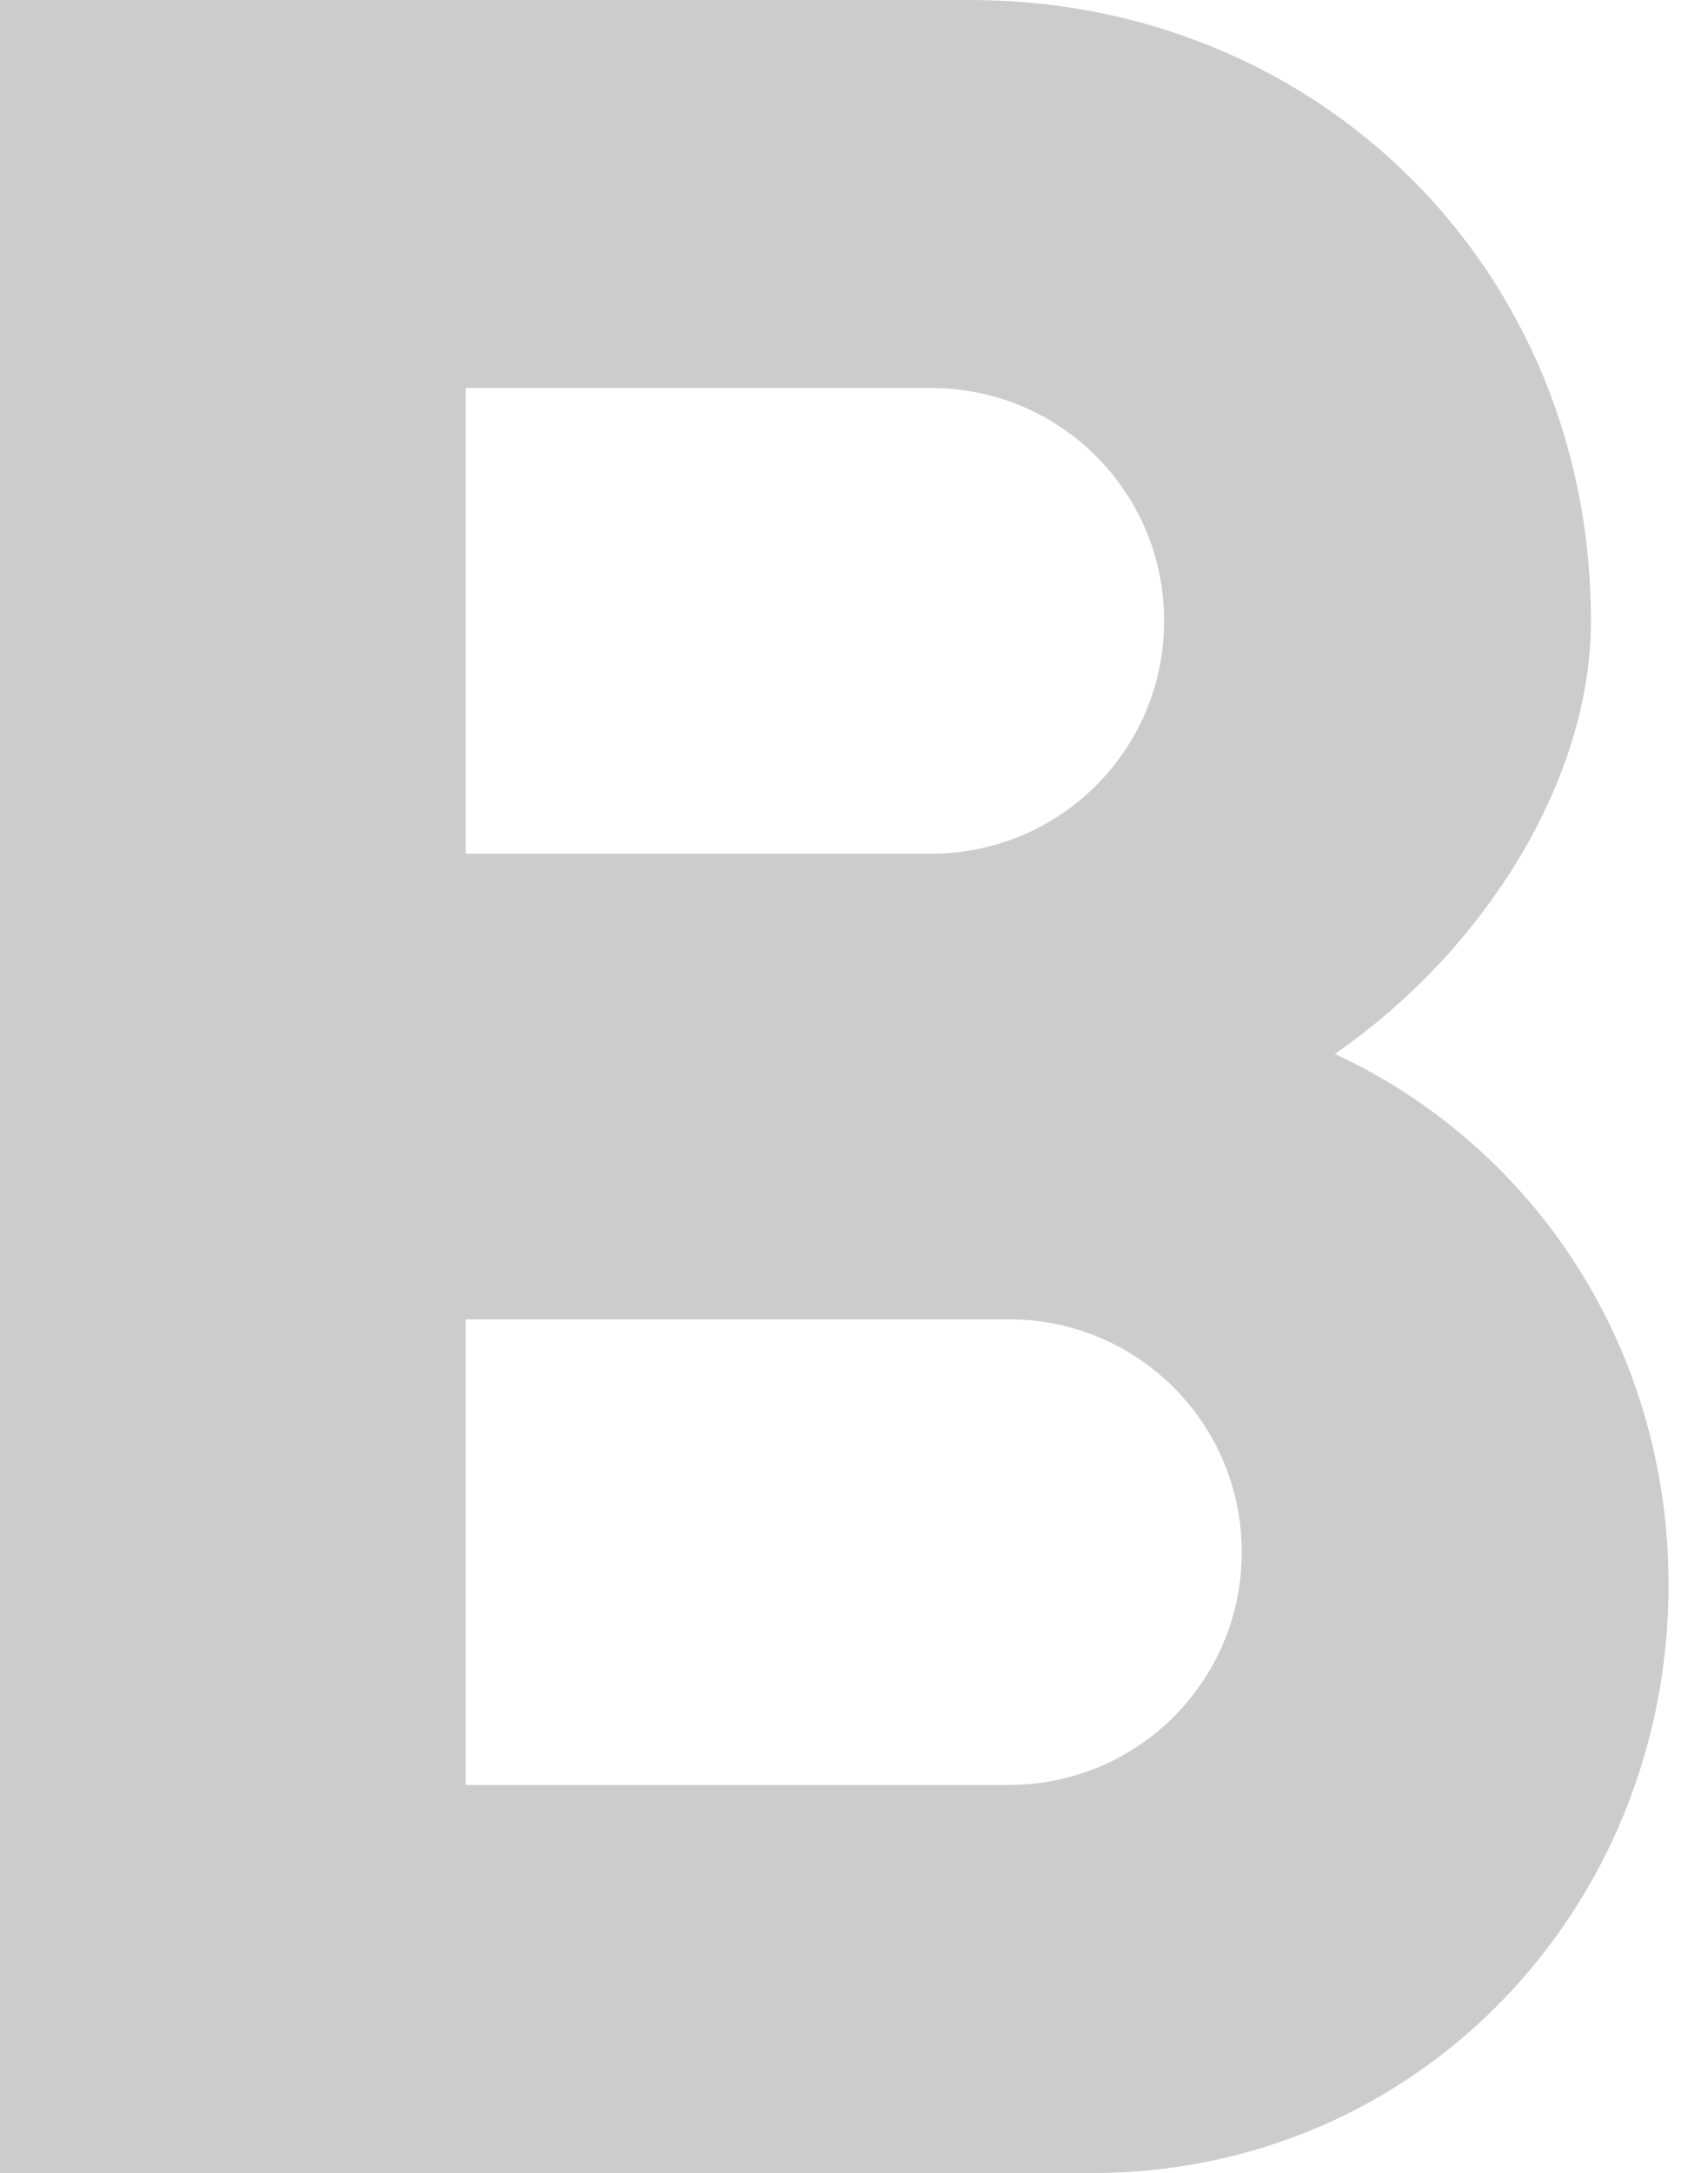
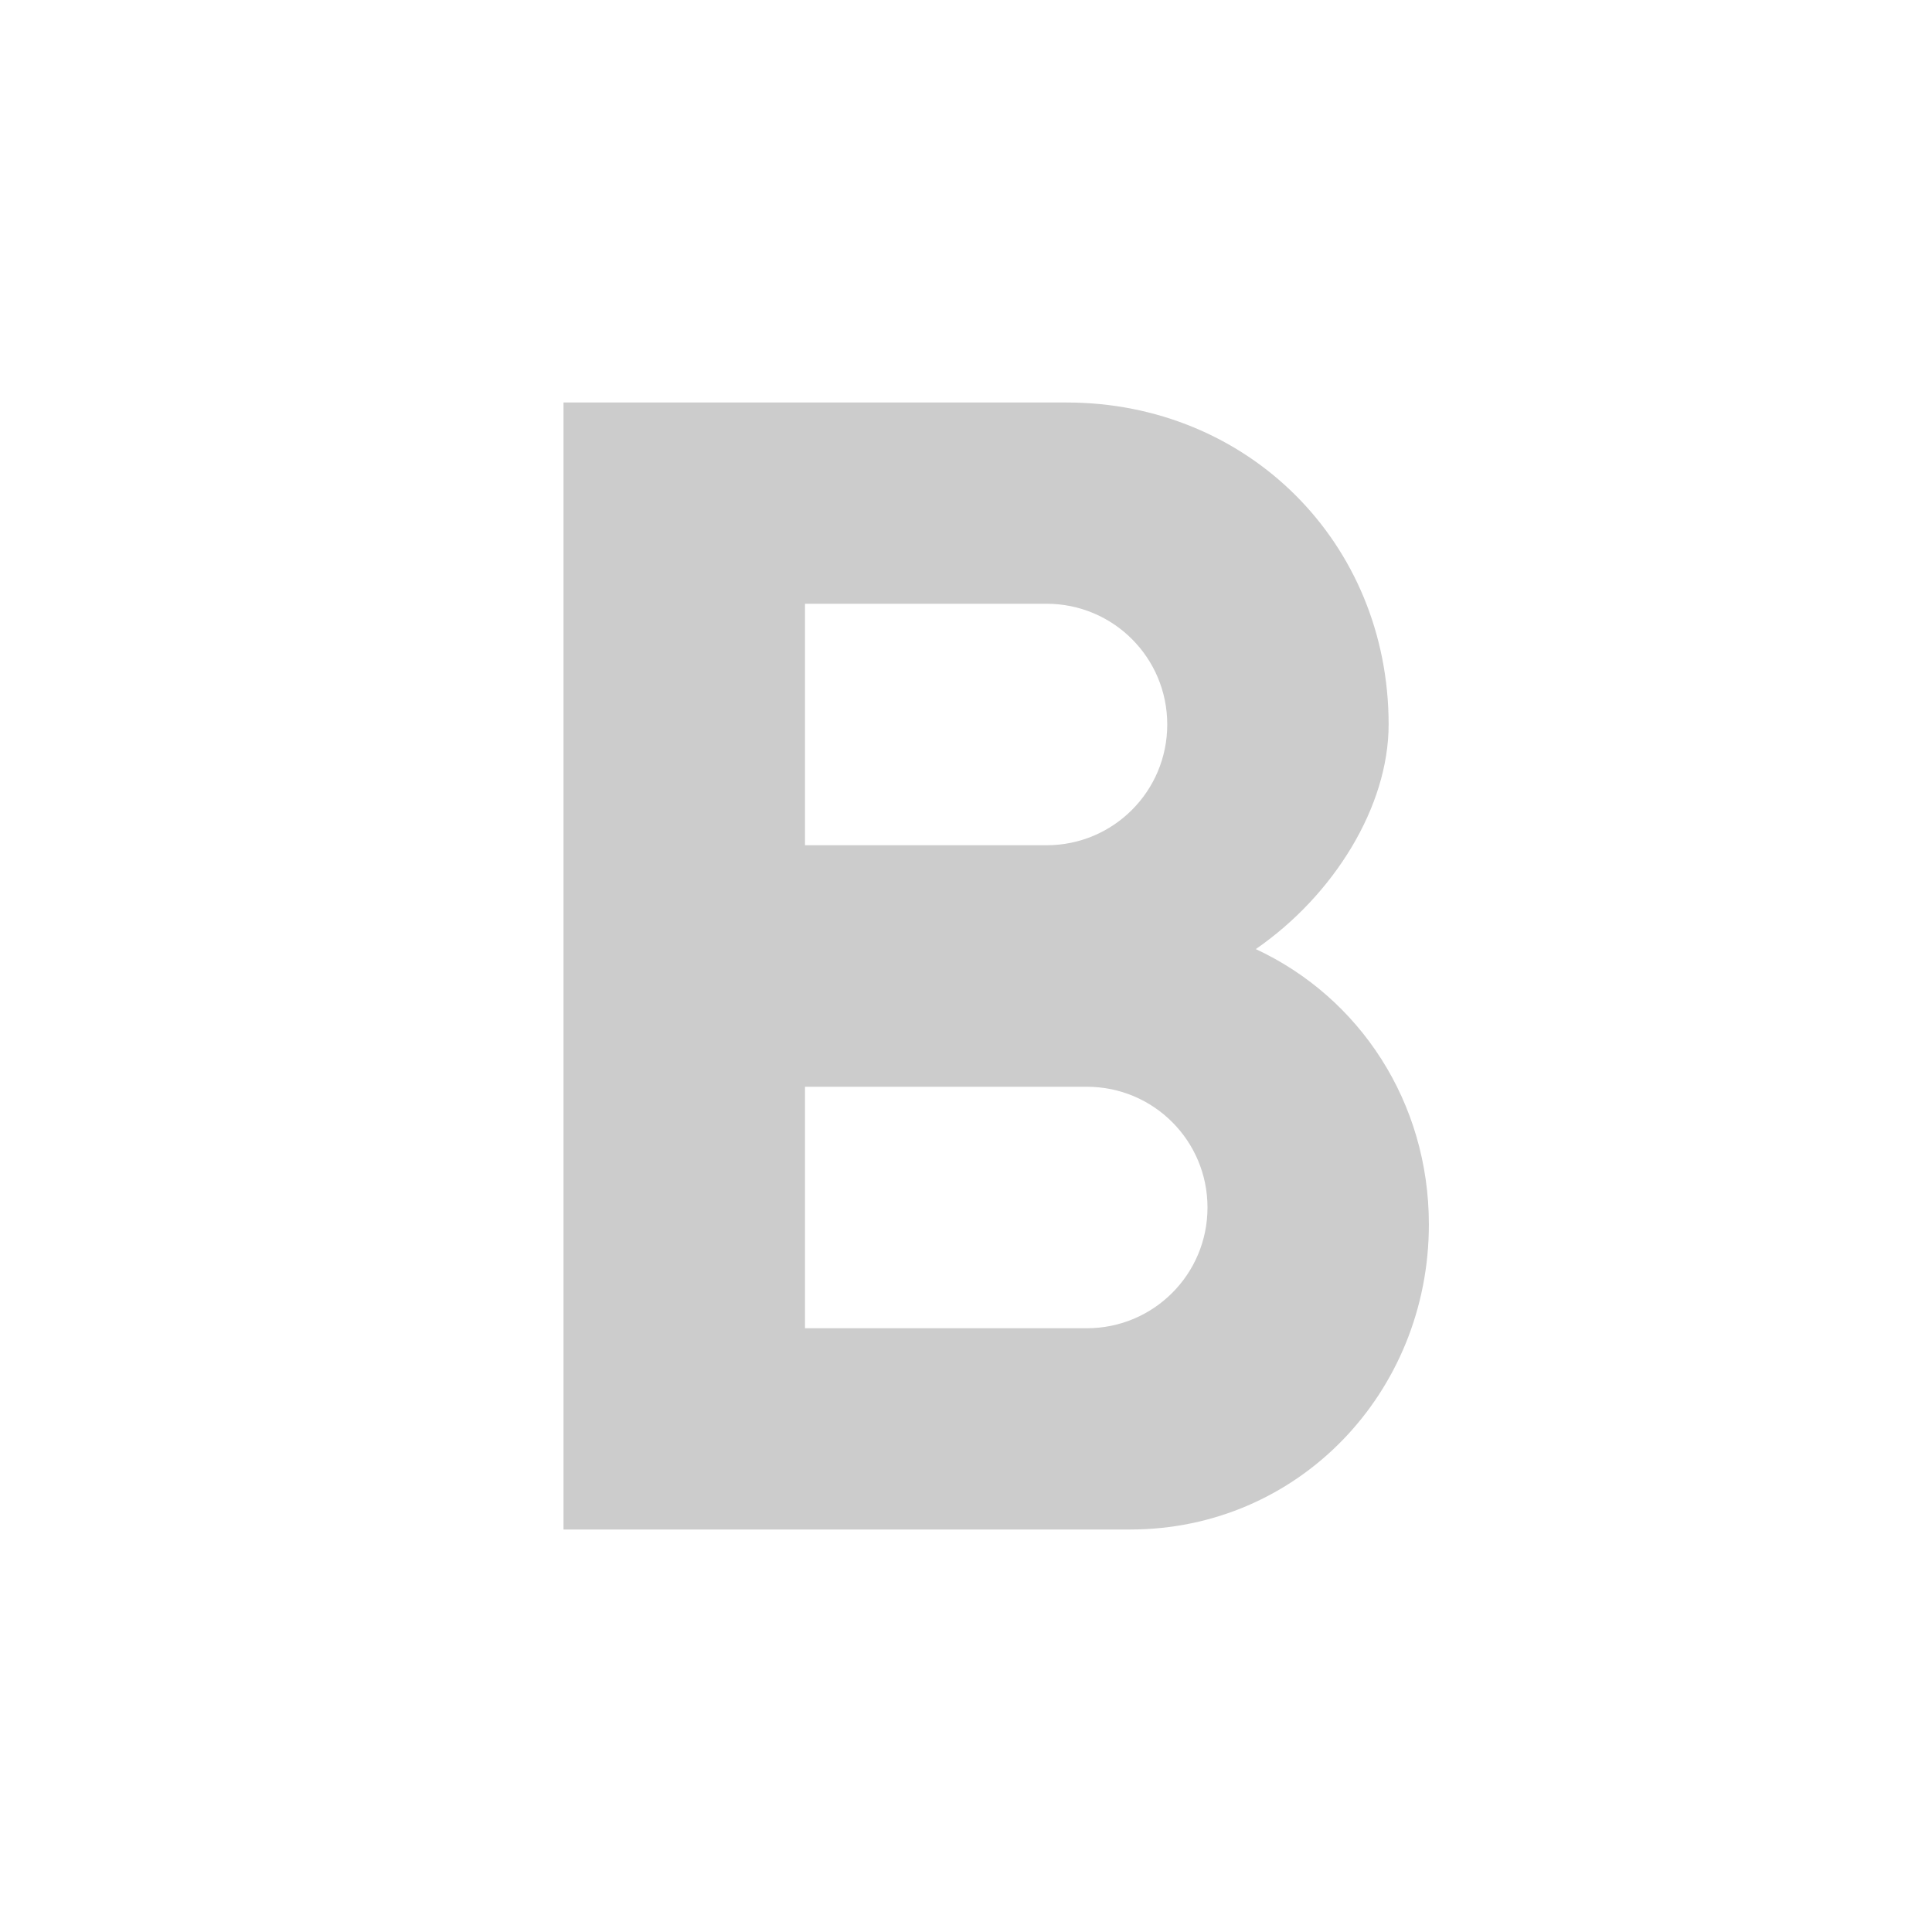
- <svg xmlns="http://www.w3.org/2000/svg" width="11px" height="14px" viewBox="0 0 11 14" version="1.1">
-   <defs />
-   <g id="FINAL" stroke="none" stroke-width="1" fill="none" fill-rule="evenodd">
-     <g id="1.-Flow-Edição-Contextual" transform="translate(-285, -53)">
-       <g id="tooltip-padrao" transform="translate(262, 32)">
-         <g id="icons" transform="translate(16, 16)">
+ <svg xmlns="http://www.w3.org/2000/svg" width="24" height="24" viewBox="0 0 24 24" version="1.1" id="svg3794">
+   <defs id="defs3800" />
+   <g id="FINAL" style="fill:none;fill-rule:evenodd;stroke:none;stroke-width:1" transform="translate(7,5)">
+     <g id="1.-Flow-Edição-Contextual" transform="translate(-285,-53)">
+       <g id="tooltip-padrao" transform="translate(262,32)">
+         <g id="icons" transform="translate(16,16)">
          <g id="ic_format_bold_24px">
            <g id="Group">
-               <path d="M0,0 L24,0 L24,24 L0,24 L0,0 Z" id="Shape" />
-               <path d="M15.6,11.79 C16.57,11.12 17.25,10.02 17.25,9 C17.25,6.74 15.5,5 13.25,5 L7,5 L7,19 L14.04,19 C16.13,19 17.75,17.3 17.75,15.21 C17.75,13.69 16.89,12.39 15.6,11.79 L15.6,11.79 Z M10,7.5 L13,7.5 C13.83,7.5 14.5,8.17 14.5,9 C14.5,9.83 13.83,10.5 13,10.5 L10,10.5 L10,7.5 L10,7.5 Z M13.5,16.5 L10,16.5 L10,13.5 L13.5,13.5 C14.33,13.5 15,14.17 15,15 C15,15.83 14.33,16.5 13.5,16.5 L13.5,16.5 Z" id="Shape" fill="#CCCCCC" />
+               <path d="M 0,0 24,0 24,24 0,24 0,0 Z" id="Shape" />
+               <path d="m 15.6,11.79 c 0.97,-0.67 1.65,-1.77 1.65,-2.79 0,-2.26 -1.75,-4 -4,-4 L 7,5 l 0,14 7.04,0 c 2.09,0 3.71,-1.7 3.71,-3.79 0,-1.52 -0.86,-2.82 -2.15,-3.42 l 0,0 z M 10,7.5 l 3,0 c 0.83,0 1.5,0.67 1.5,1.5 0,0.83 -0.67,1.5 -1.5,1.5 l -3,0 0,-3 0,0 z m 3.5,9 -3.5,0 0,-3 3.5,0 c 0.83,0 1.5,0.67 1.5,1.5 0,0.83 -0.67,1.5 -1.5,1.5 l 0,0 z" id="path3809" style="fill:#cccccc" />
            </g>
          </g>
        </g>
      </g>
    </g>
  </g>
</svg>
